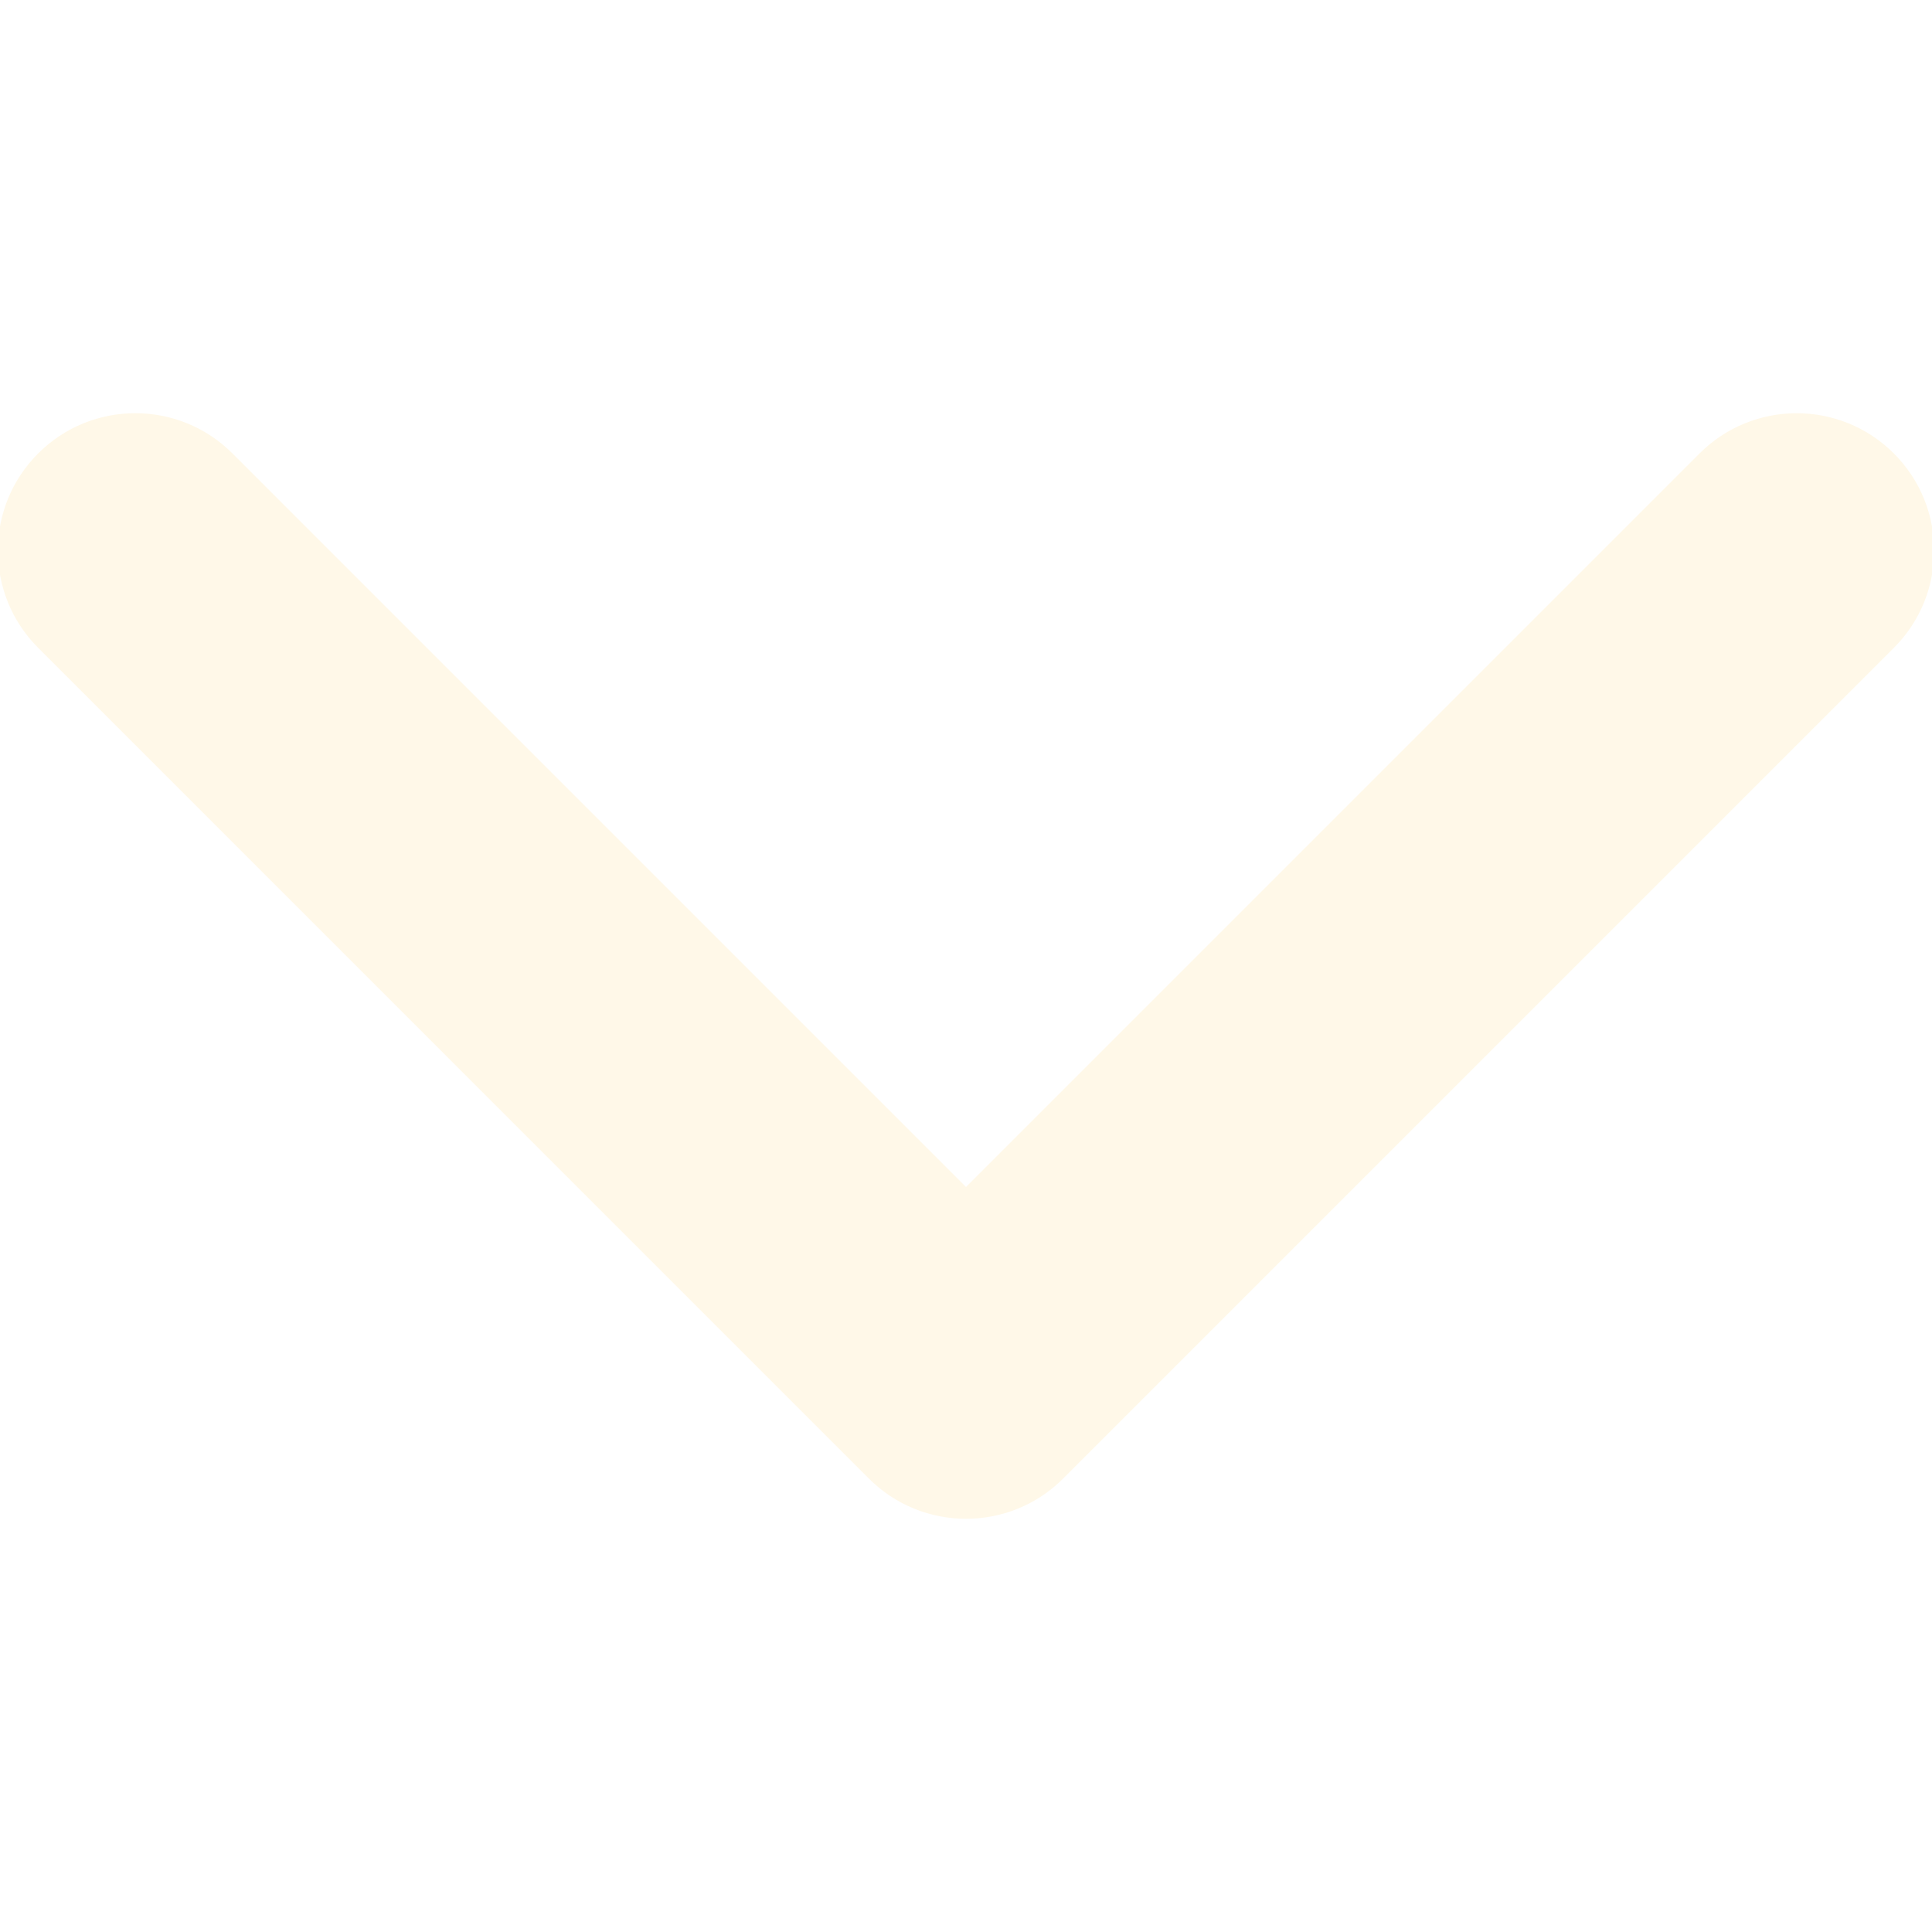
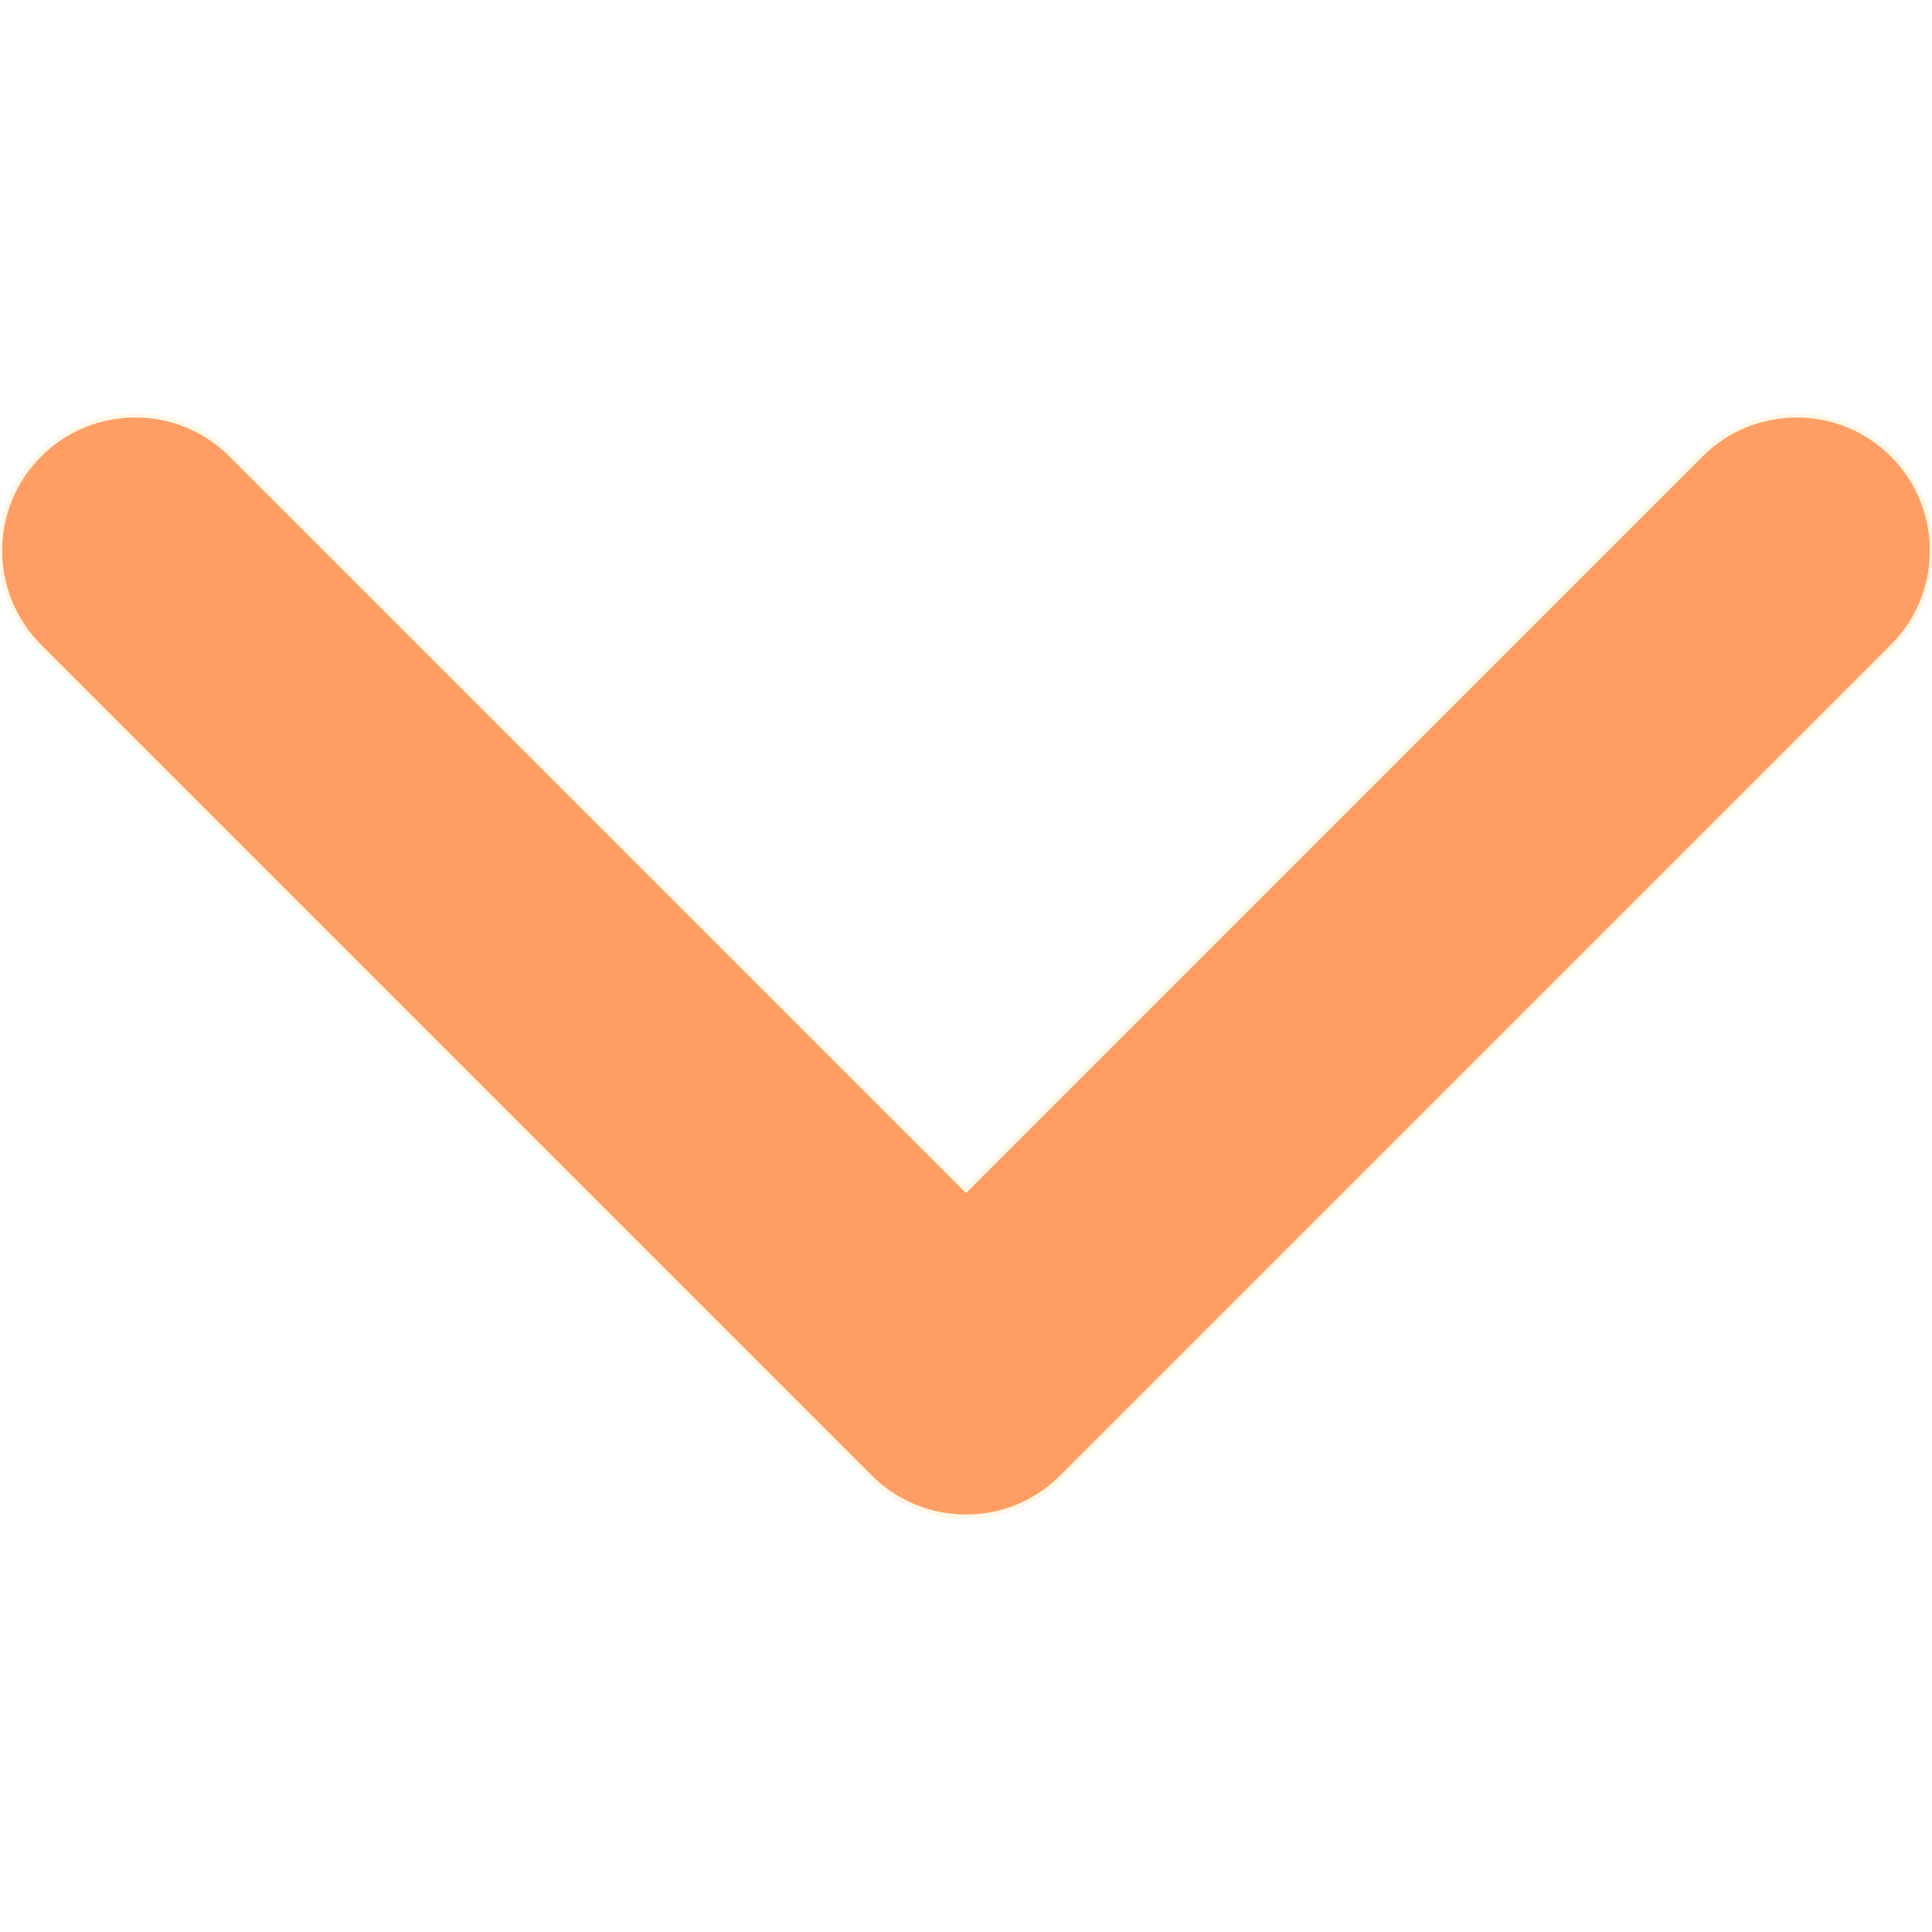
<svg xmlns="http://www.w3.org/2000/svg" version="1.1" id="Capa_1" x="0px" y="0px" width="451.846px" height="451.847px" viewBox="0 0 451.846 451.847" style="enable-background:new 0 0 451.846 451.847;" xml:space="preserve">
  <defs id="defs88" />
-   <g id="g53" transform="rotate(90,225.9232,225.9232)" style="stroke:#fff8e8;stroke-opacity:1;fill:#fff8e8;fill-opacity:1">
-     <path d="M 345.441,248.292 151.154,442.573 c -12.359,12.365 -32.397,12.365 -44.75,0 -12.354,-12.354 -12.354,-32.391 0,-44.744 L 278.318,225.92 106.409,54.017 c -12.354,-12.359 -12.354,-32.394 0,-44.748 12.354,-12.359 32.391,-12.359 44.75,0 l 194.287,194.284 c 6.177,6.18 9.262,14.271 9.262,22.366 0,8.099 -3.091,16.196 -9.267,22.373 z" id="path51" style="stroke:#fff8e8;stroke-opacity:1;fill:#fff8e8;fill-opacity:1" />
+   <g id="g53" transform="rotate(90,225.9232,225.9232)" style="stroke:#fff8e8;stroke-opacity:1;fill:#ff9e64;fill-opacity:1">
+     <path d="M 345.441,248.292 151.154,442.573 c -12.359,12.365 -32.397,12.365 -44.75,0 -12.354,-12.354 -12.354,-32.391 0,-44.744 L 278.318,225.92 106.409,54.017 c -12.354,-12.359 -12.354,-32.394 0,-44.748 12.354,-12.359 32.391,-12.359 44.75,0 l 194.287,194.284 c 6.177,6.18 9.262,14.271 9.262,22.366 0,8.099 -3.091,16.196 -9.267,22.373 z" id="path51" style="stroke:#fff8e8;stroke-opacity:1;fill:#ff9e64;fill-opacity:1" />
  </g>
  <g id="g55">
</g>
  <g id="g57">
</g>
  <g id="g59">
</g>
  <g id="g61">
</g>
  <g id="g63">
</g>
  <g id="g65">
</g>
  <g id="g67">
</g>
  <g id="g69">
</g>
  <g id="g71">
</g>
  <g id="g73">
</g>
  <g id="g75">
</g>
  <g id="g77">
</g>
  <g id="g79">
</g>
  <g id="g81">
</g>
  <g id="g83">
</g>
</svg>
